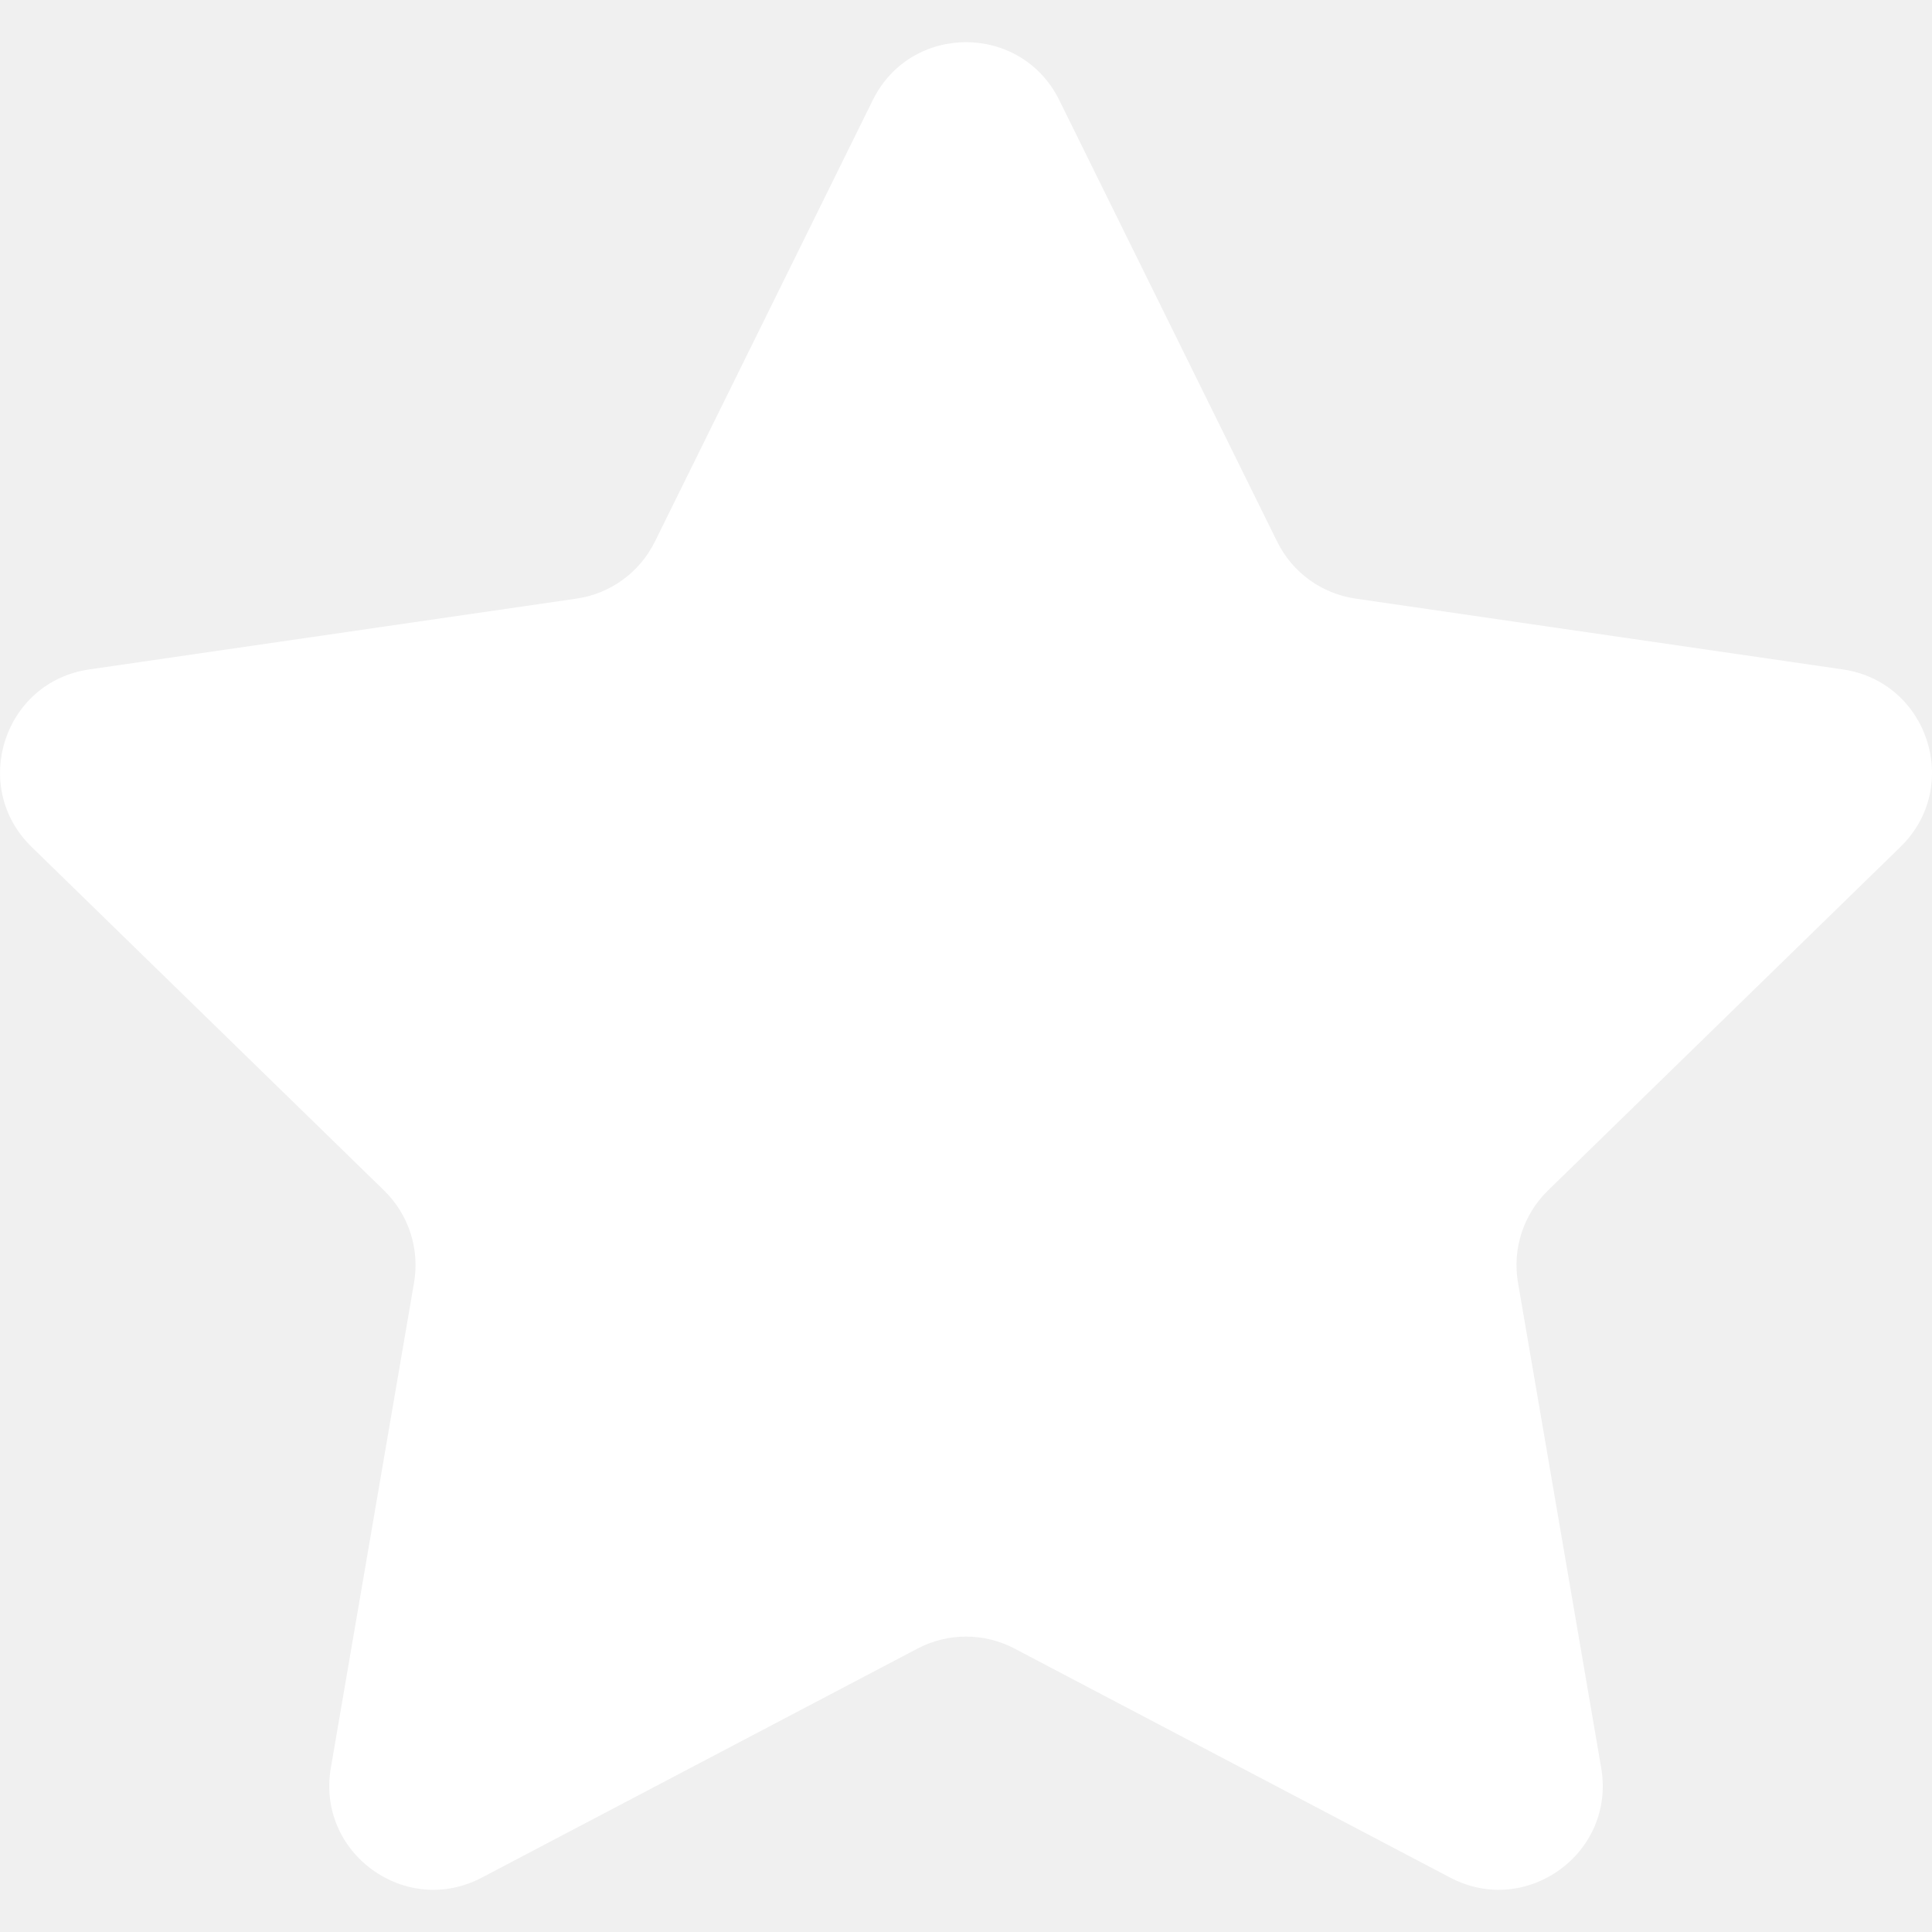
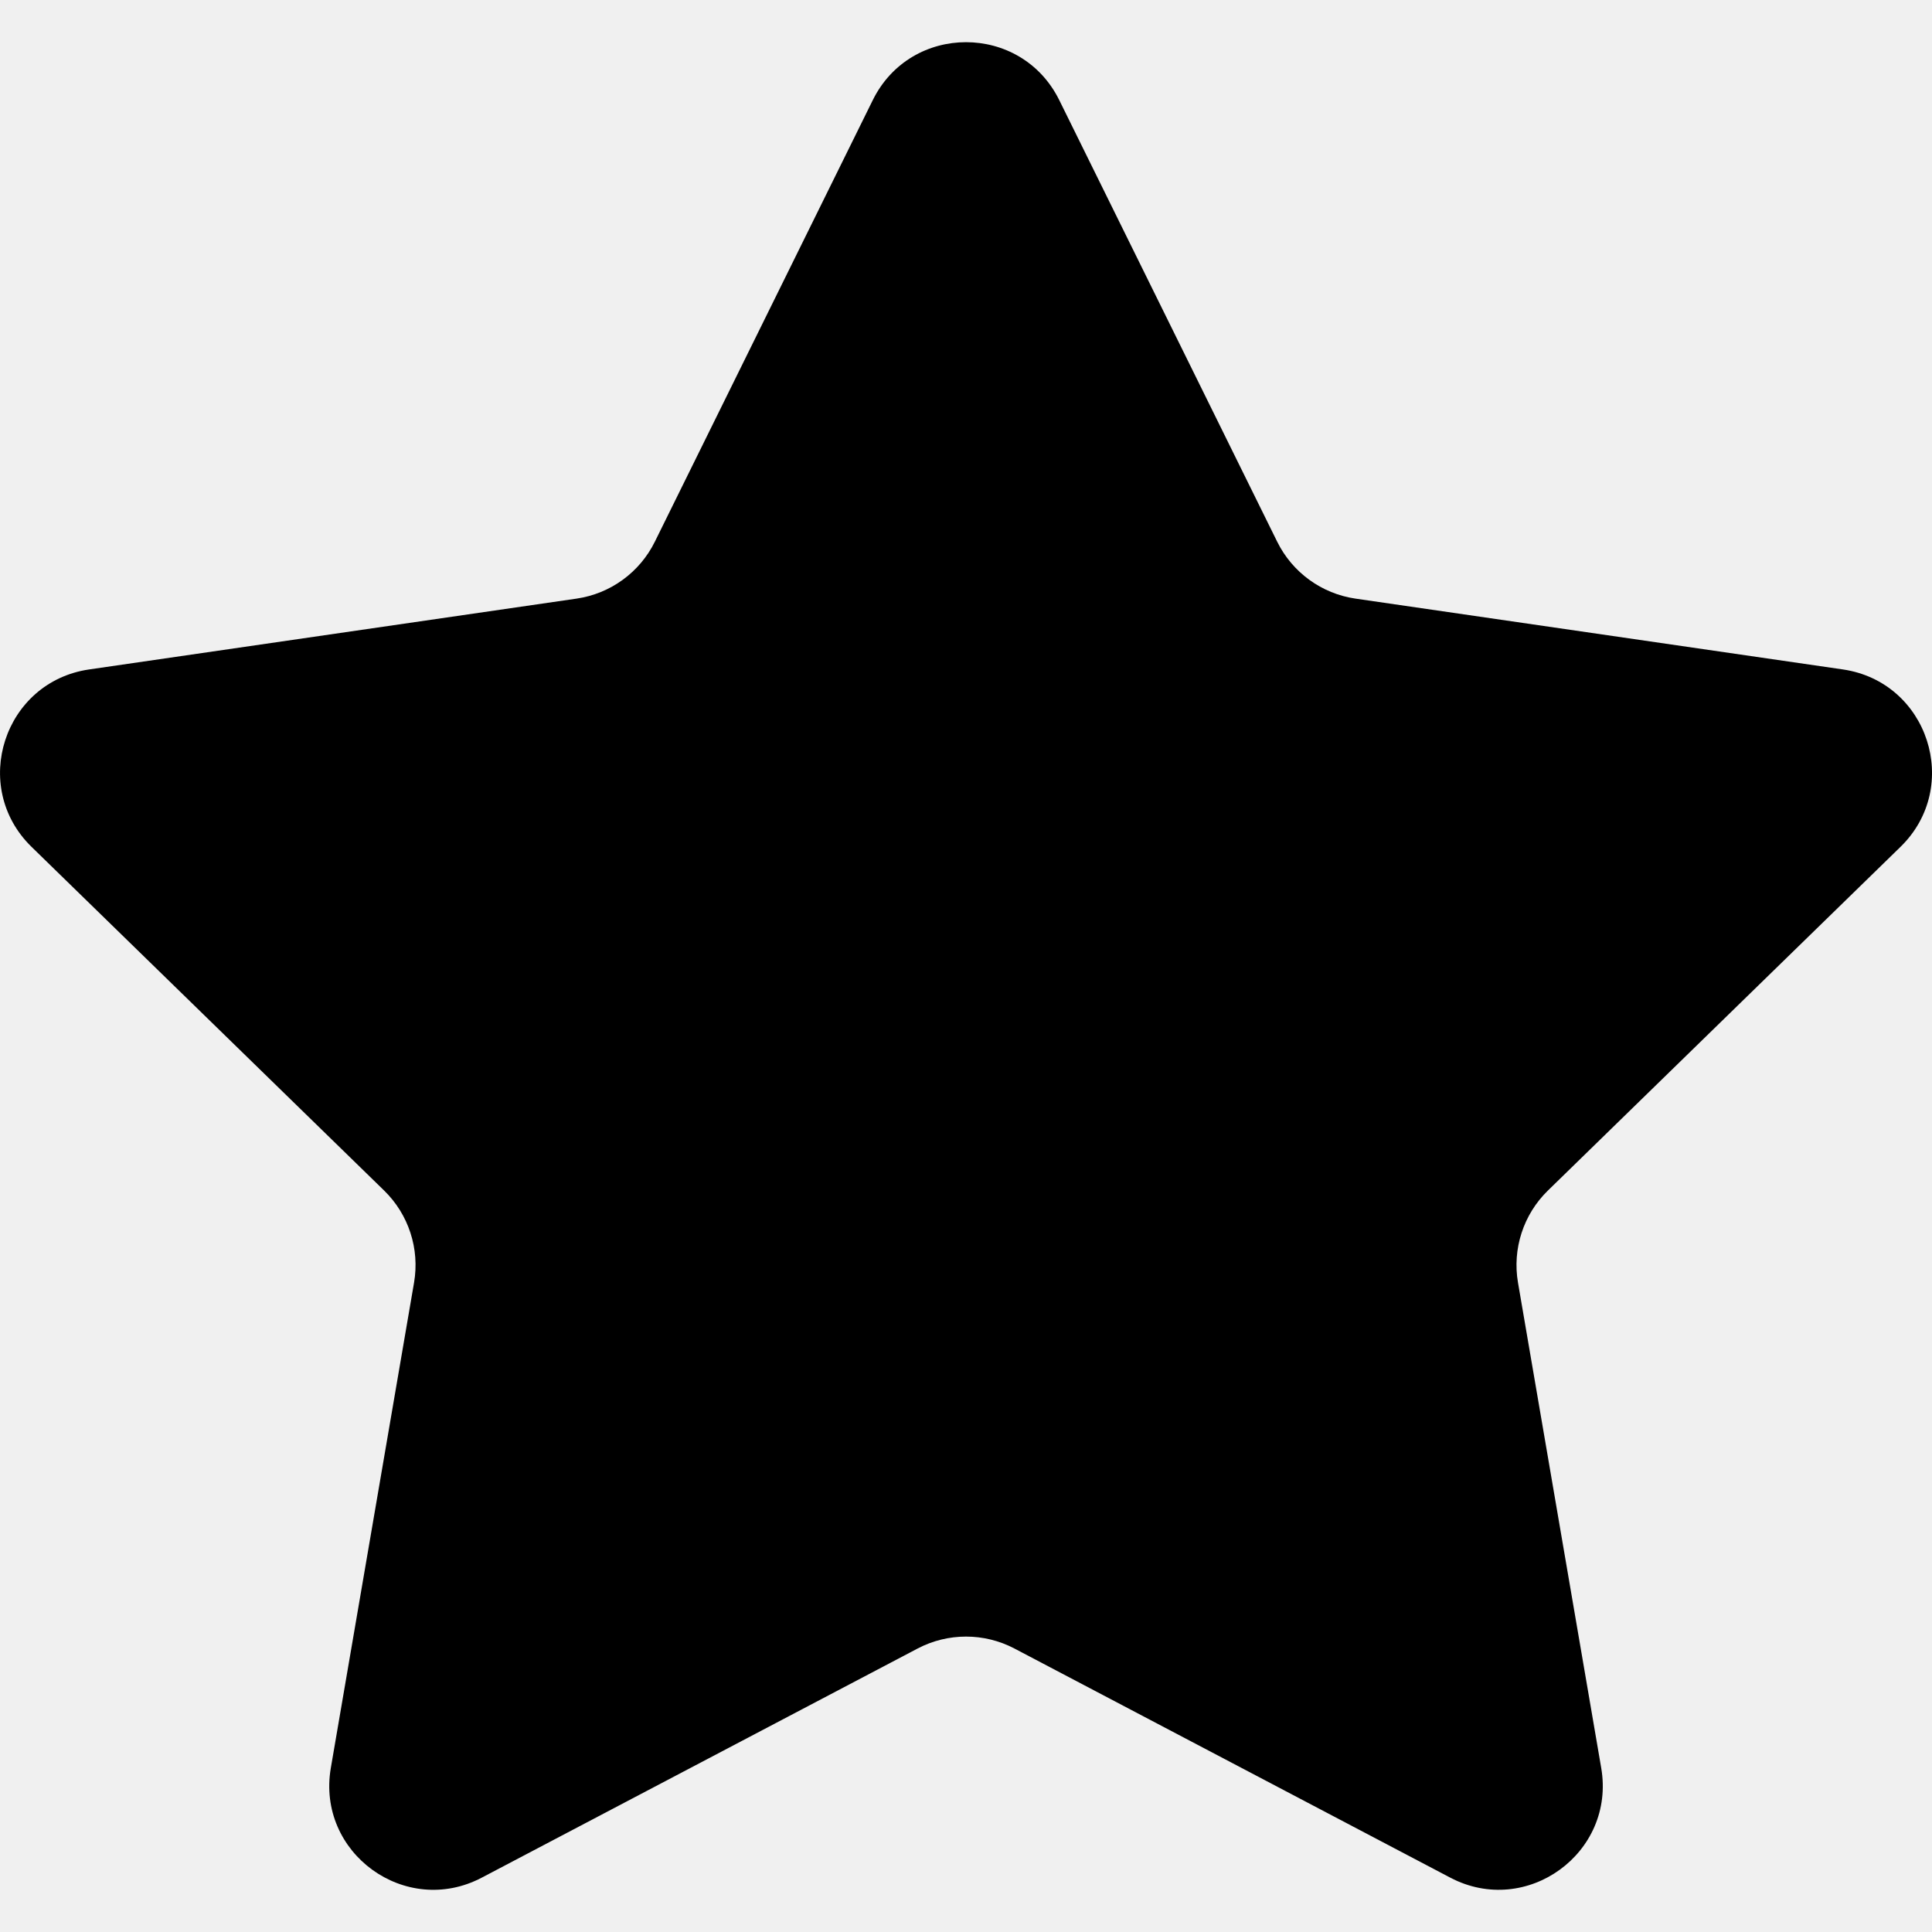
<svg xmlns="http://www.w3.org/2000/svg" version="1.1" id="Capa_1" x="0px" y="0px" viewBox="0 0 47.94 47.94" style="enable-background:new 0 0 47.94 47.94;" xml:space="preserve">
-   <path style="fill:white;" d="M26.285,2.486l5.407,10.956c0.376,0.762,1.103,1.29,1.944,1.412l12.091,1.757  c2.118,0.308,2.963,2.91,1.431,4.403l-8.749,8.528c-0.608,0.593-0.886,1.448-0.742,2.285l2.065,12.042  c0.362,2.109-1.852,3.717-3.746,2.722l-10.814-5.685c-0.752-0.395-1.651-0.395-2.403,0l-10.814,5.685  c-1.894,0.996-4.108-0.613-3.746-2.722l2.065-12.042c0.144-0.837-0.134-1.692-0.742-2.285l-8.749-8.528  c-1.532-1.494-0.687-4.096,1.431-4.403l12.091-1.757c0.841-0.122,1.568-0.65,1.944-1.412l5.407-10.956  C22.602,0.567,25.338,0.567,26.285,2.486z" />
+   <path d="M26.285,2.486l5.407,10.956c0.376,0.762,1.103,1.29,1.944,1.412l12.091,1.757  c2.118,0.308,2.963,2.91,1.431,4.403l-8.749,8.528c-0.608,0.593-0.886,1.448-0.742,2.285l2.065,12.042  c0.362,2.109-1.852,3.717-3.746,2.722l-10.814-5.685c-0.752-0.395-1.651-0.395-2.403,0l-10.814,5.685  c-1.894,0.996-4.108-0.613-3.746-2.722l2.065-12.042c0.144-0.837-0.134-1.692-0.742-2.285l-8.749-8.528  c-1.532-1.494-0.687-4.096,1.431-4.403l12.091-1.757c0.841-0.122,1.568-0.65,1.944-1.412l5.407-10.956  C22.602,0.567,25.338,0.567,26.285,2.486z" />
</svg>
